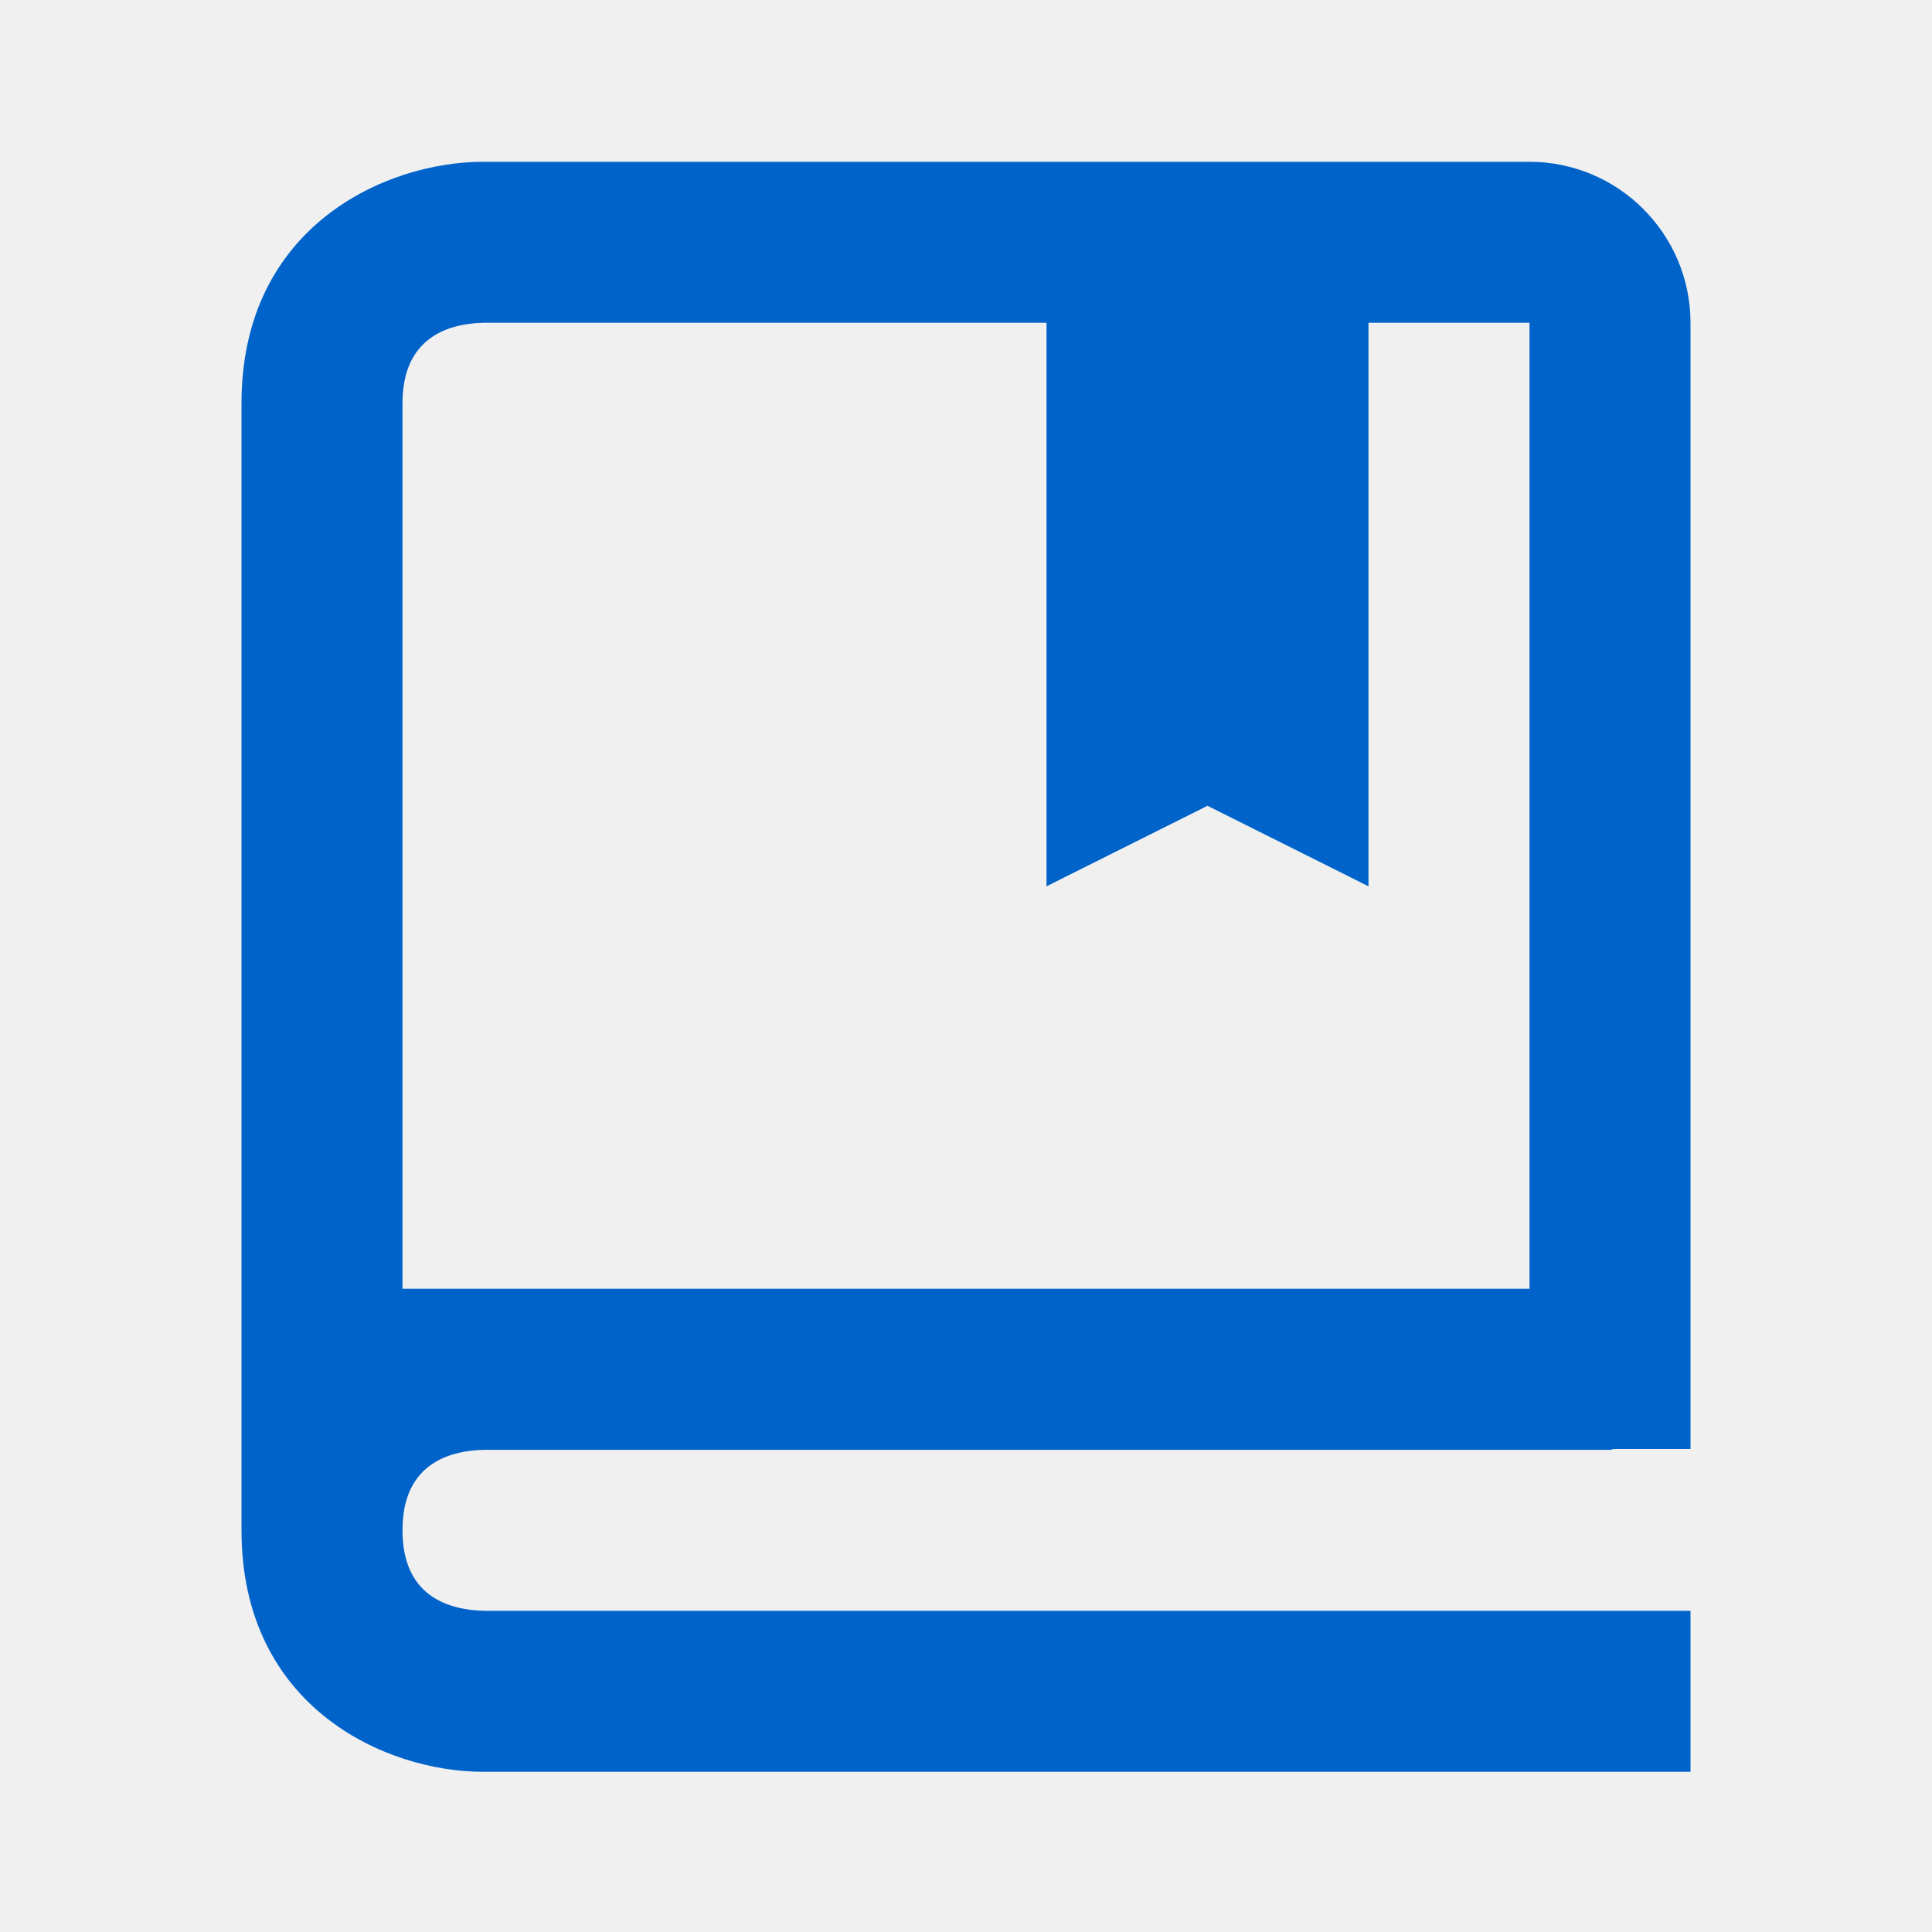
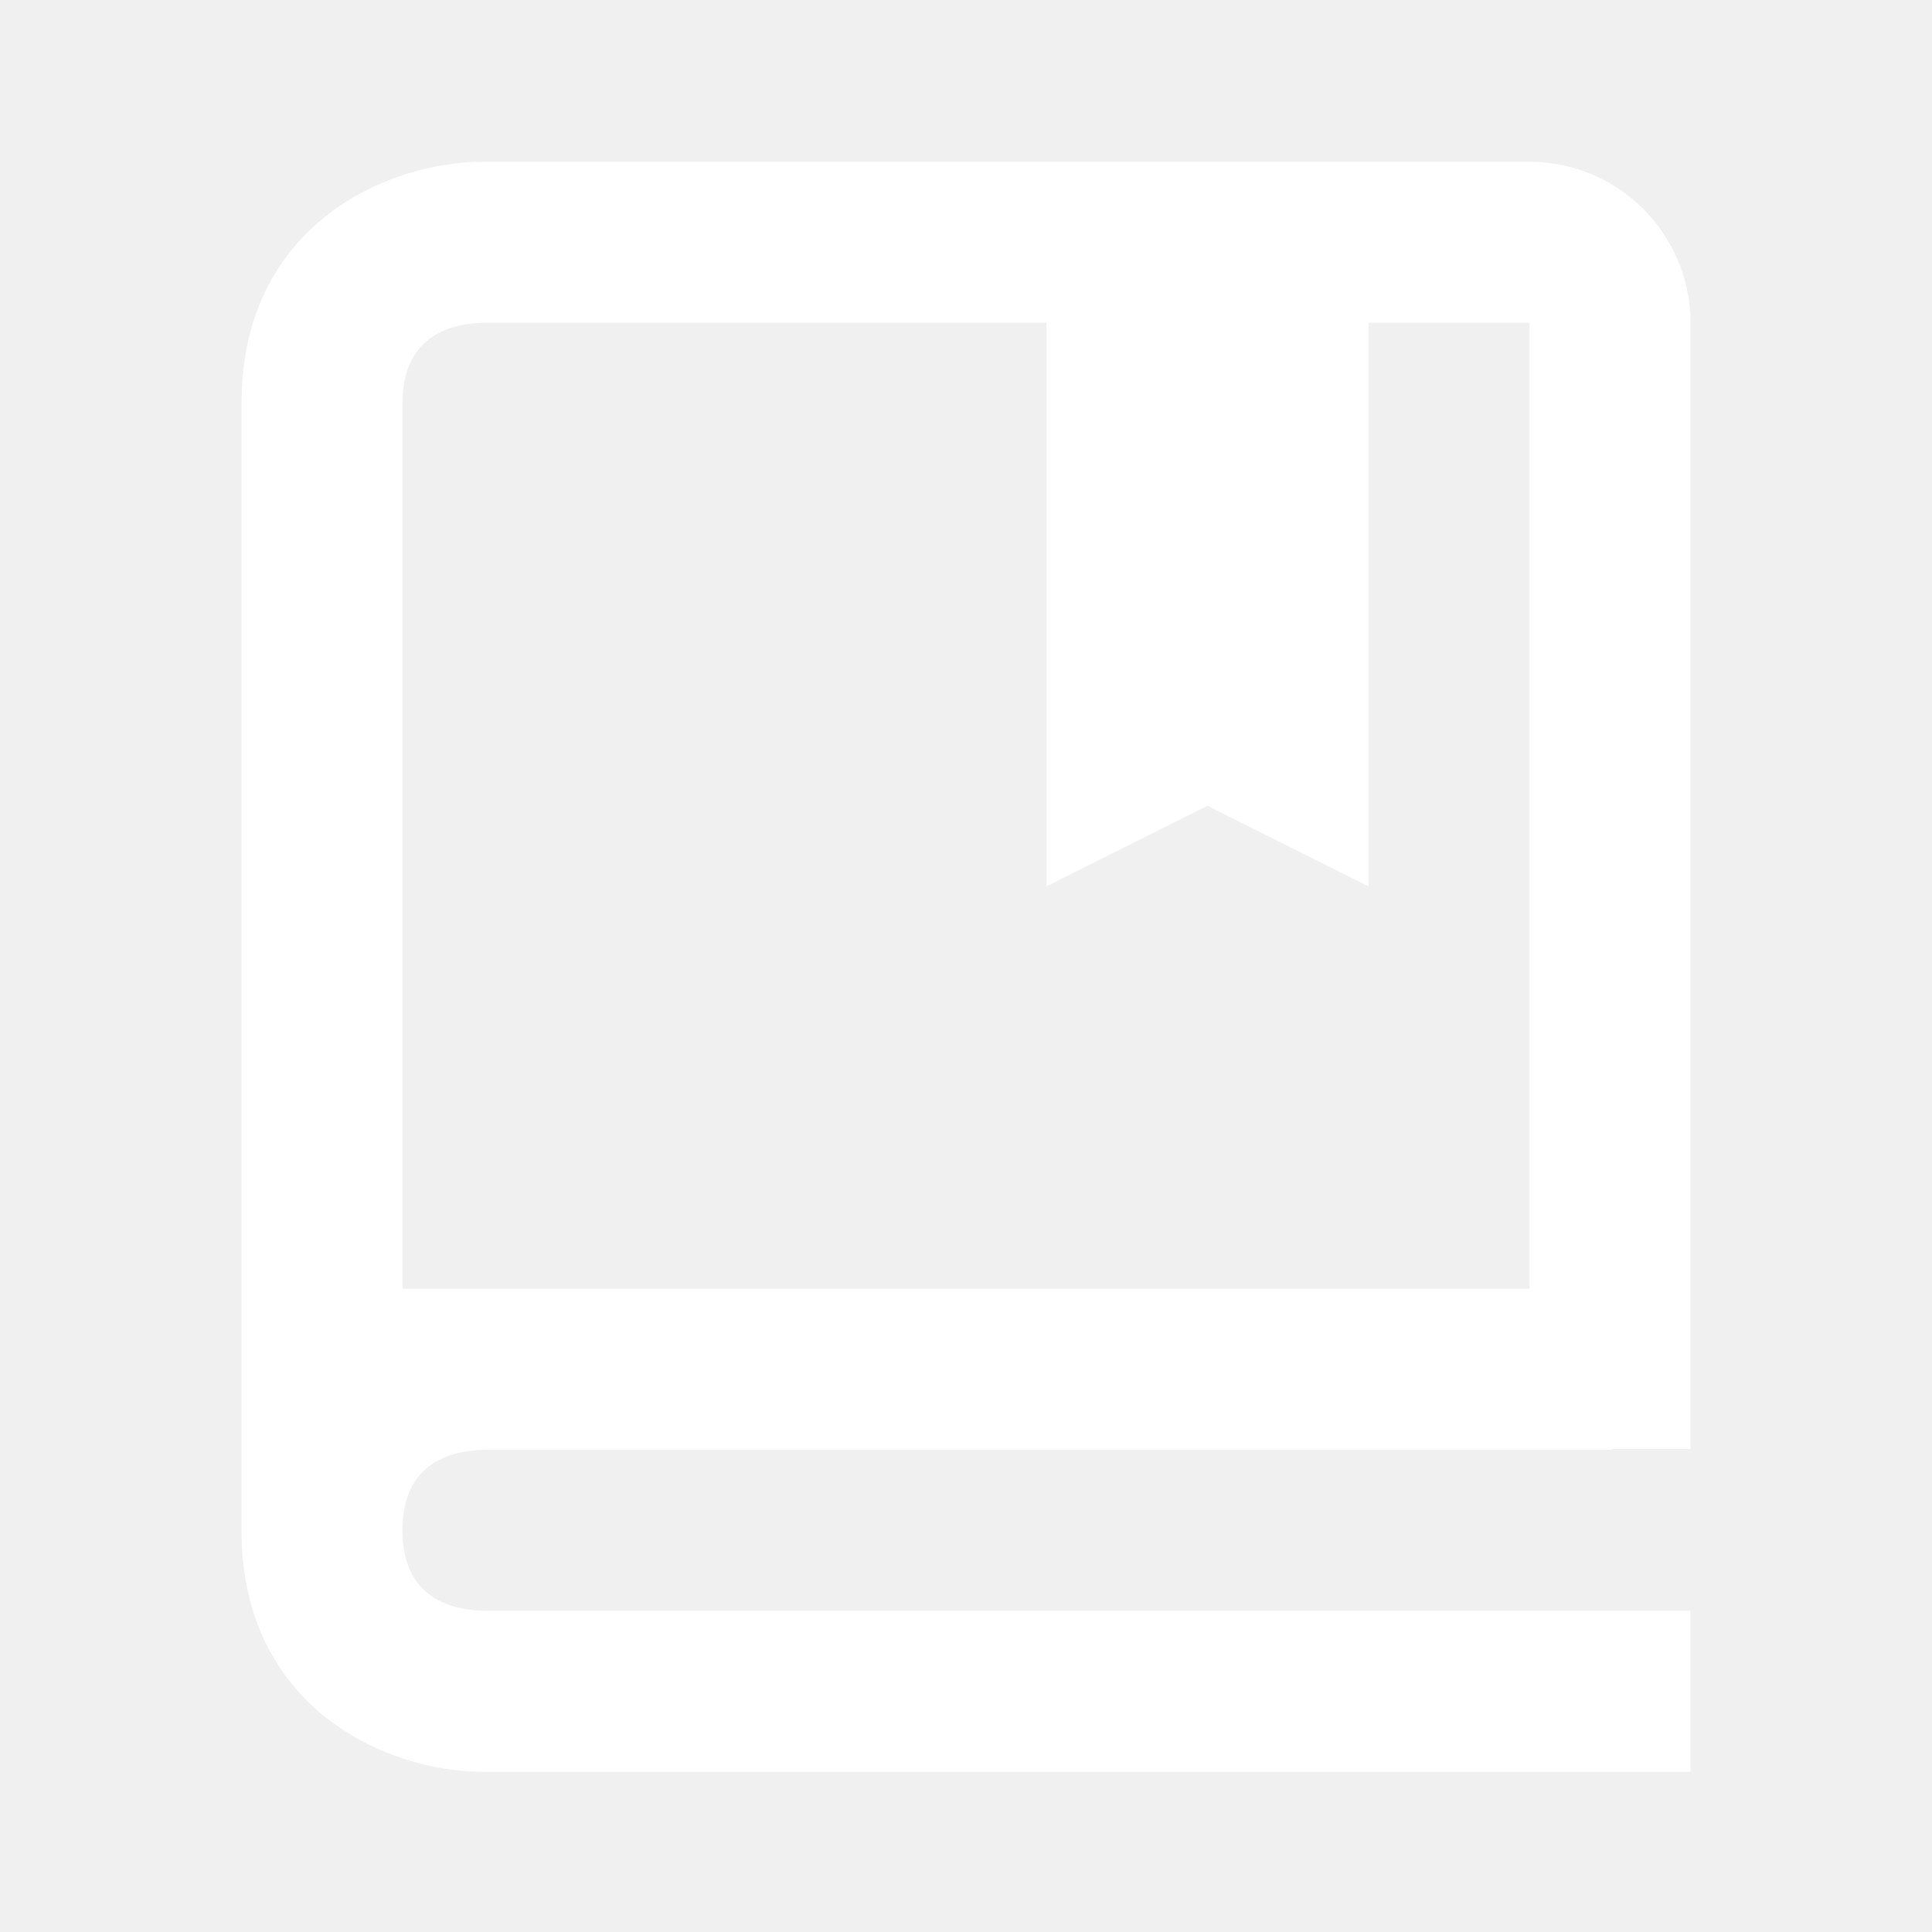
<svg xmlns="http://www.w3.org/2000/svg" width="40" height="40" viewBox="0 0 40 40" fill="none">
-   <path d="M31.667 3.35H10C7.99 3.35 5 4.682 5 8.35V31.683C5 35.352 7.99 36.683 10 36.683H35V33.35H10.02C9.25 33.33 8.333 33.025 8.333 31.683C8.333 31.515 8.348 31.365 8.373 31.228C8.56 30.27 9.345 30.033 10.018 30.017H33.333C33.363 30.017 33.385 30.002 33.415 30H35V6.683C35 4.845 33.505 3.35 31.667 3.35ZM31.667 26.683H8.333V8.35C8.333 7.007 9.25 6.703 10 6.683H21.667V18.35L25 16.683L28.333 18.35V6.683H31.667V26.683Z" fill="#0063C9" />
+   <path d="M31.667 3.35H10C7.99 3.35 5 4.682 5 8.35V31.683C5 35.352 7.99 36.683 10 36.683H35V33.35H10.02C9.25 33.33 8.333 33.025 8.333 31.683C8.333 31.515 8.348 31.365 8.373 31.228C8.56 30.27 9.345 30.033 10.018 30.017H33.333C33.363 30.017 33.385 30.002 33.415 30H35V6.683C35 4.845 33.505 3.35 31.667 3.35ZM31.667 26.683H8.333V8.35C8.333 7.007 9.25 6.703 10 6.683H21.667V18.35L25 16.683L28.333 18.35V6.683H31.667V26.683Z" fill="#fff" />
</svg>
